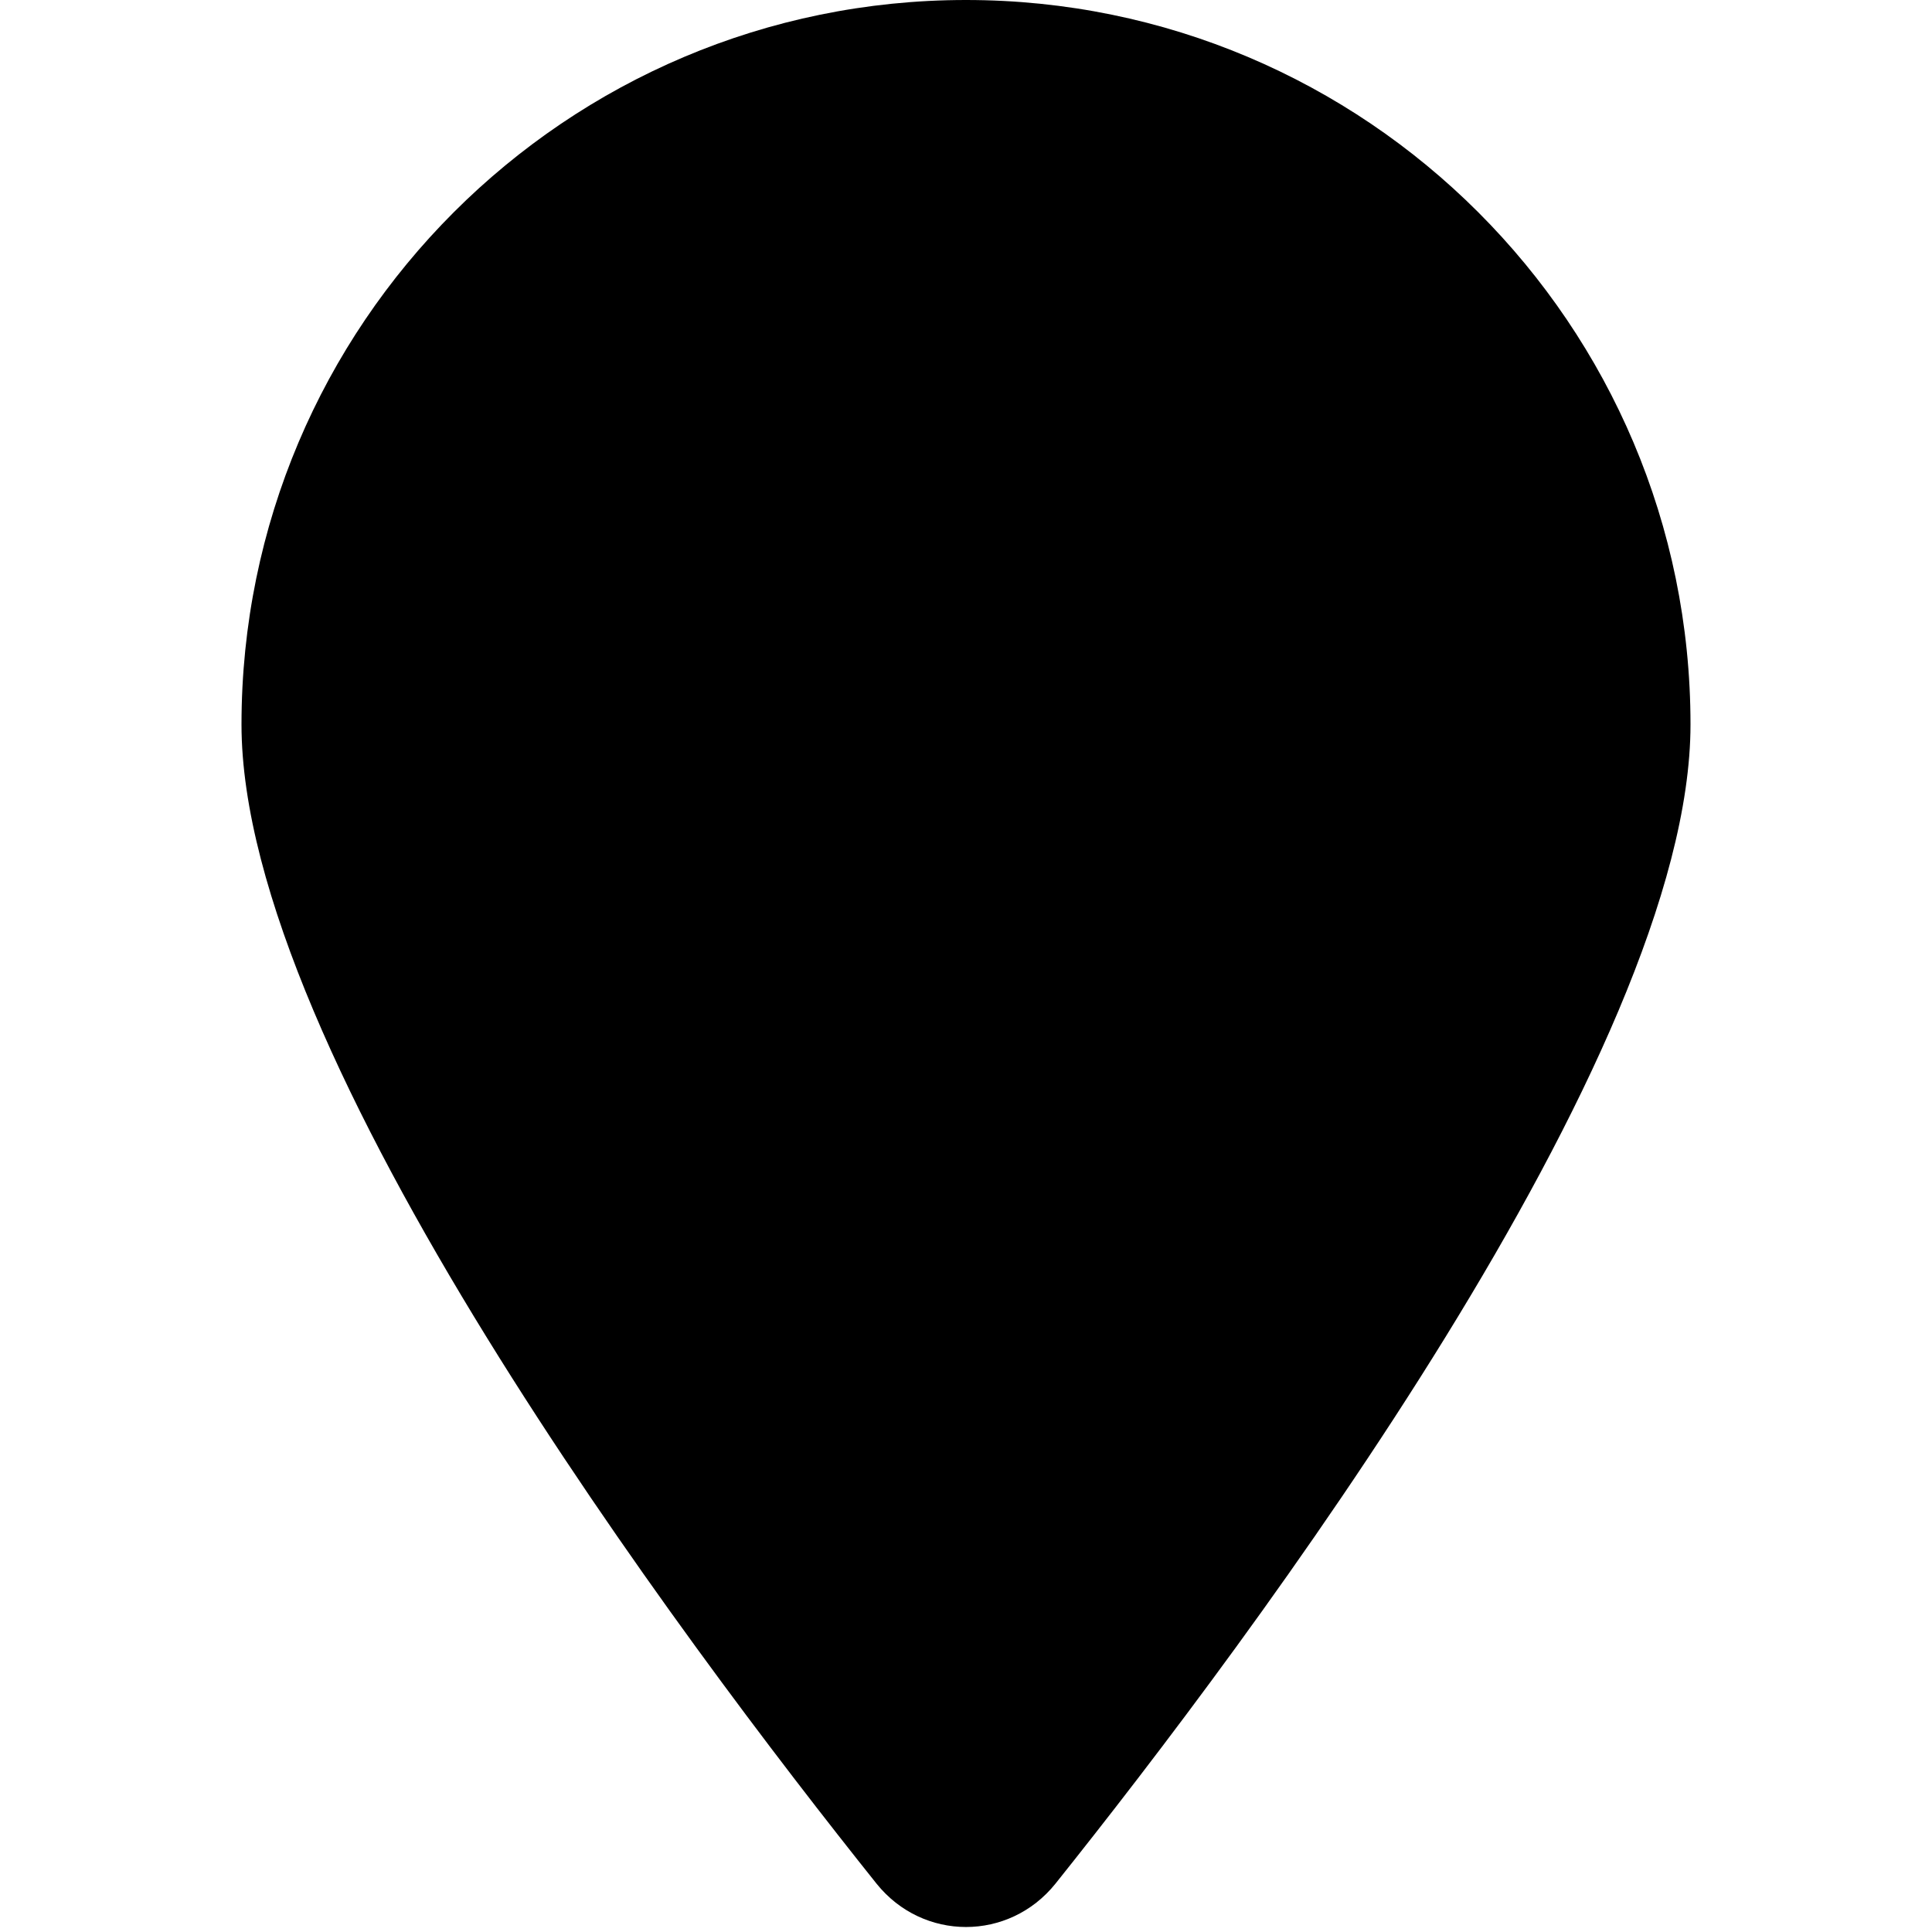
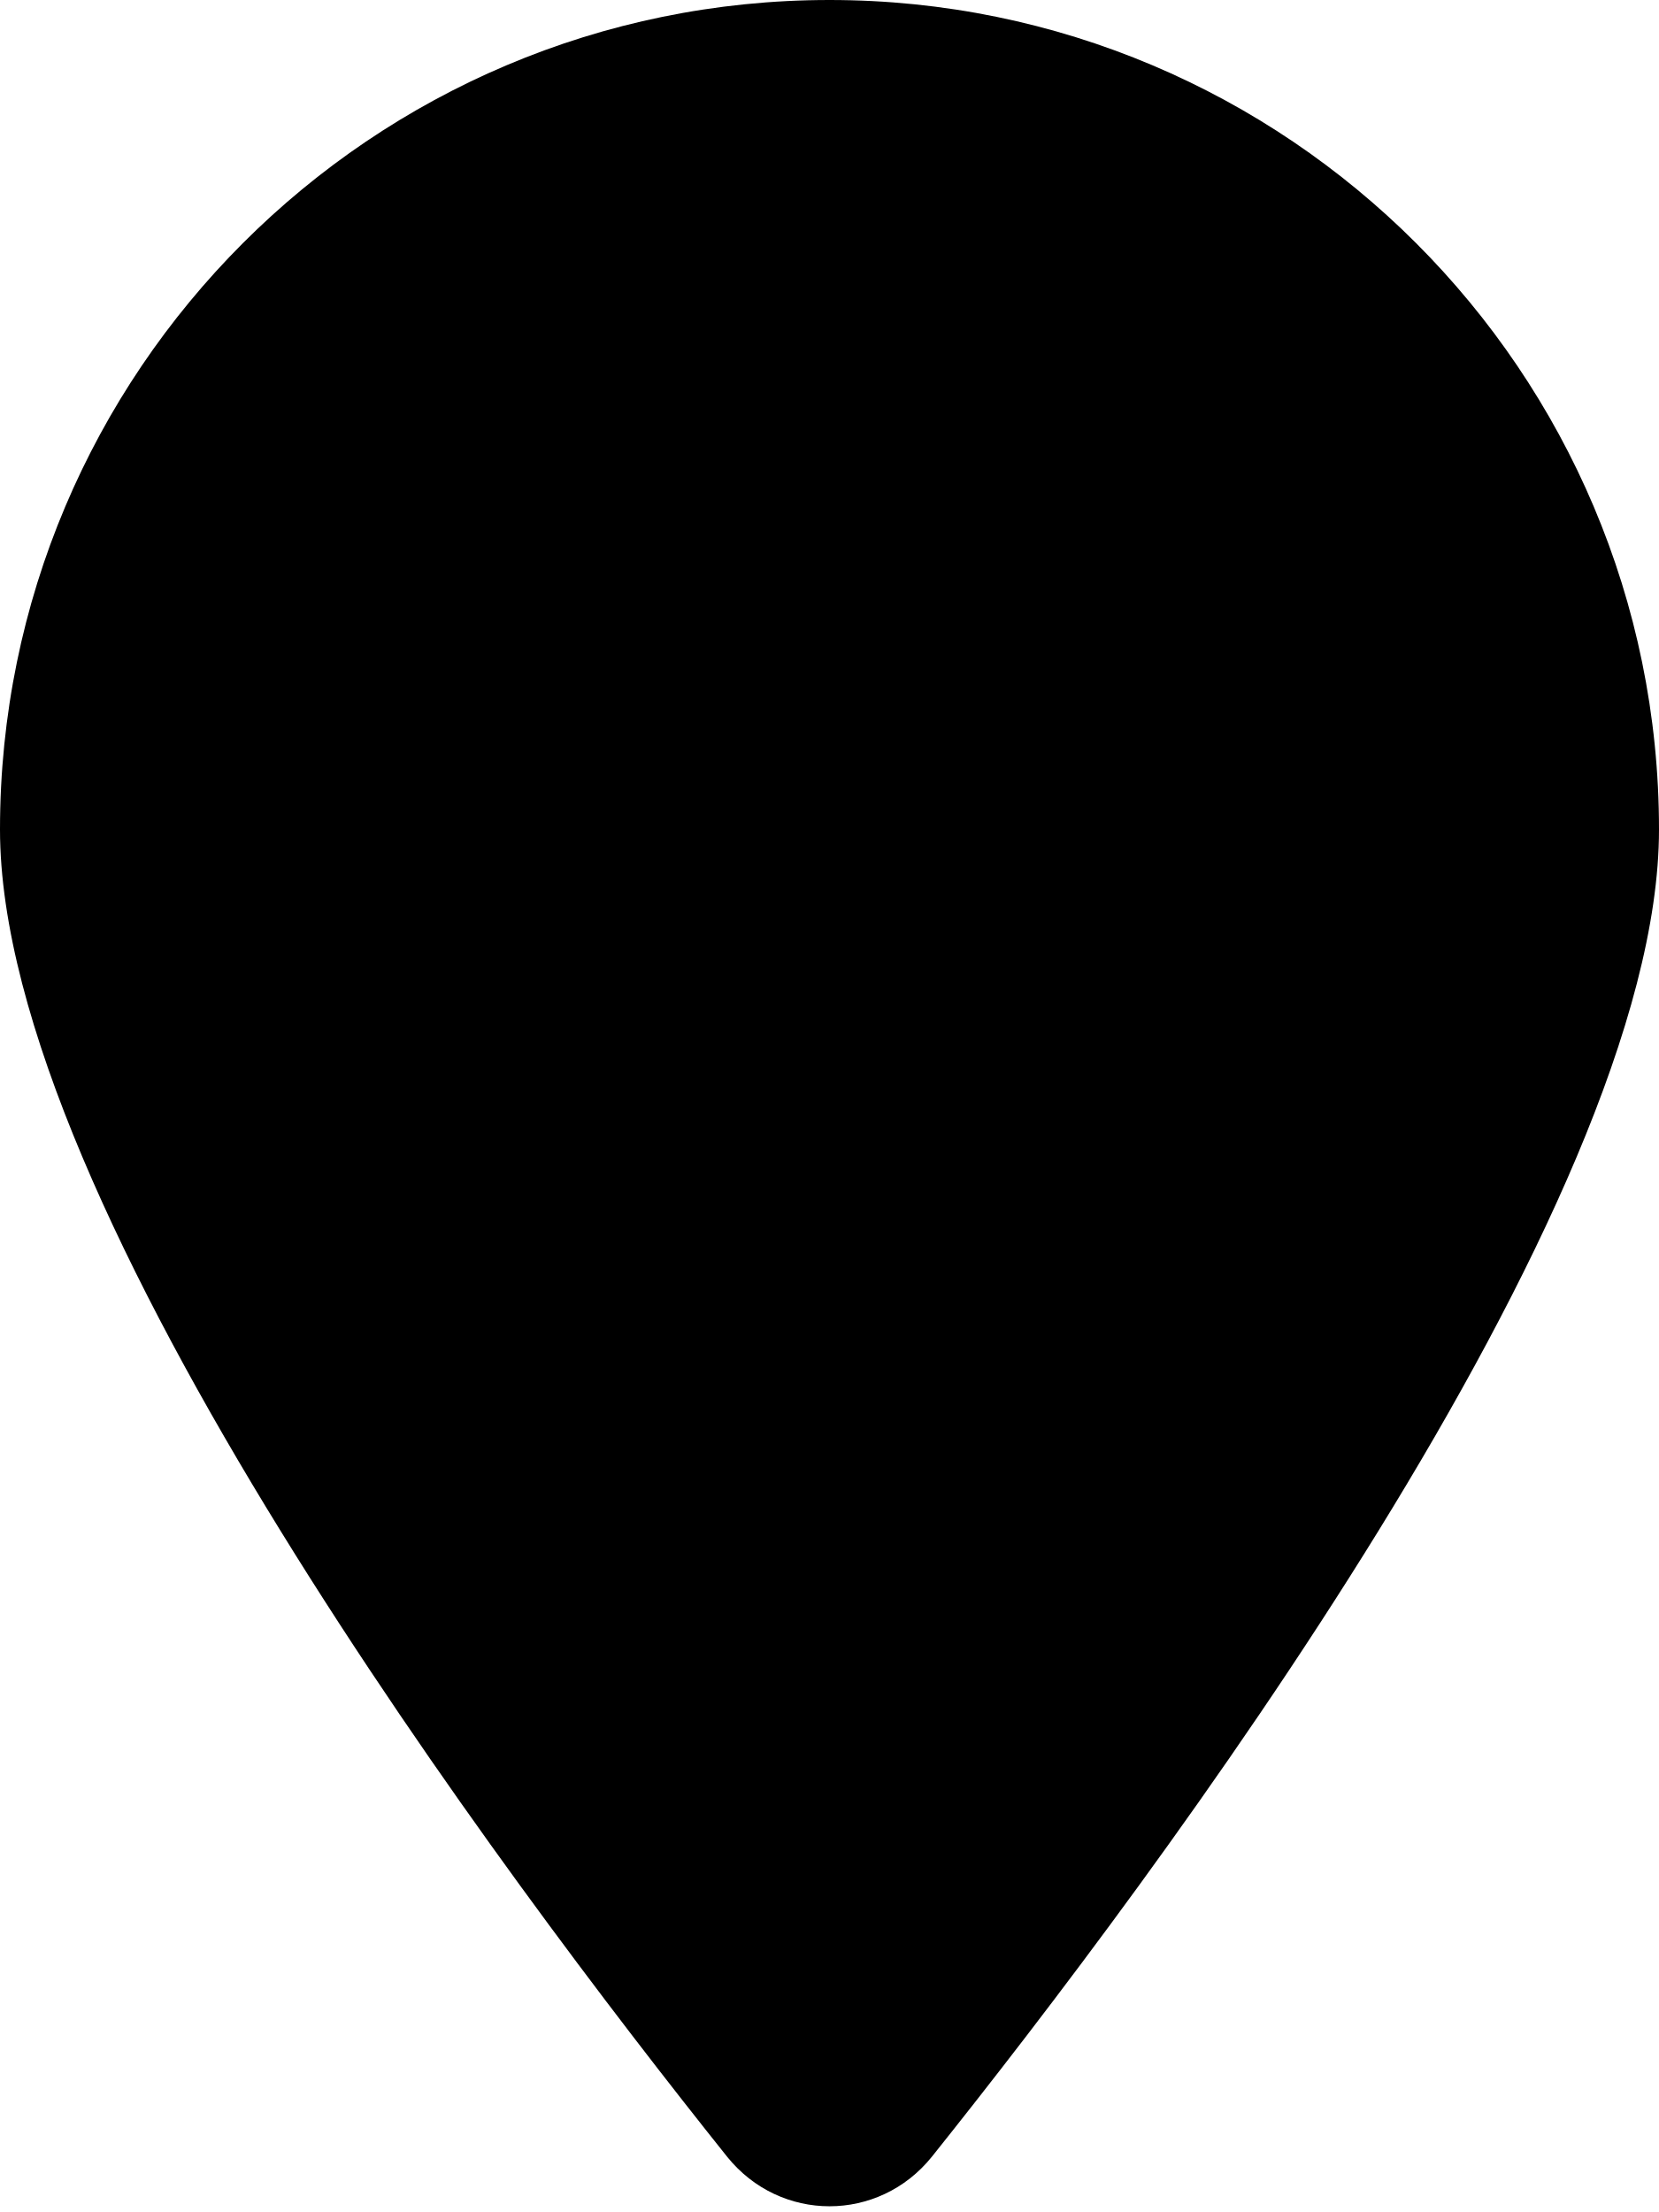
- <svg xmlns="http://www.w3.org/2000/svg" viewBox="0 0 384 512" height="16" width="16">
+ <svg xmlns="http://www.w3.org/2000/svg" viewBox="0 0 384 512">
  <path d="M384 192c0 87.4-117 243-168.3 307.2c-12.3 15.3-35.1 15.3-47.4 0C117 435 0 279.4 0 192C0 86 86 0 192 0S384 86 384 192z" />
</svg>
